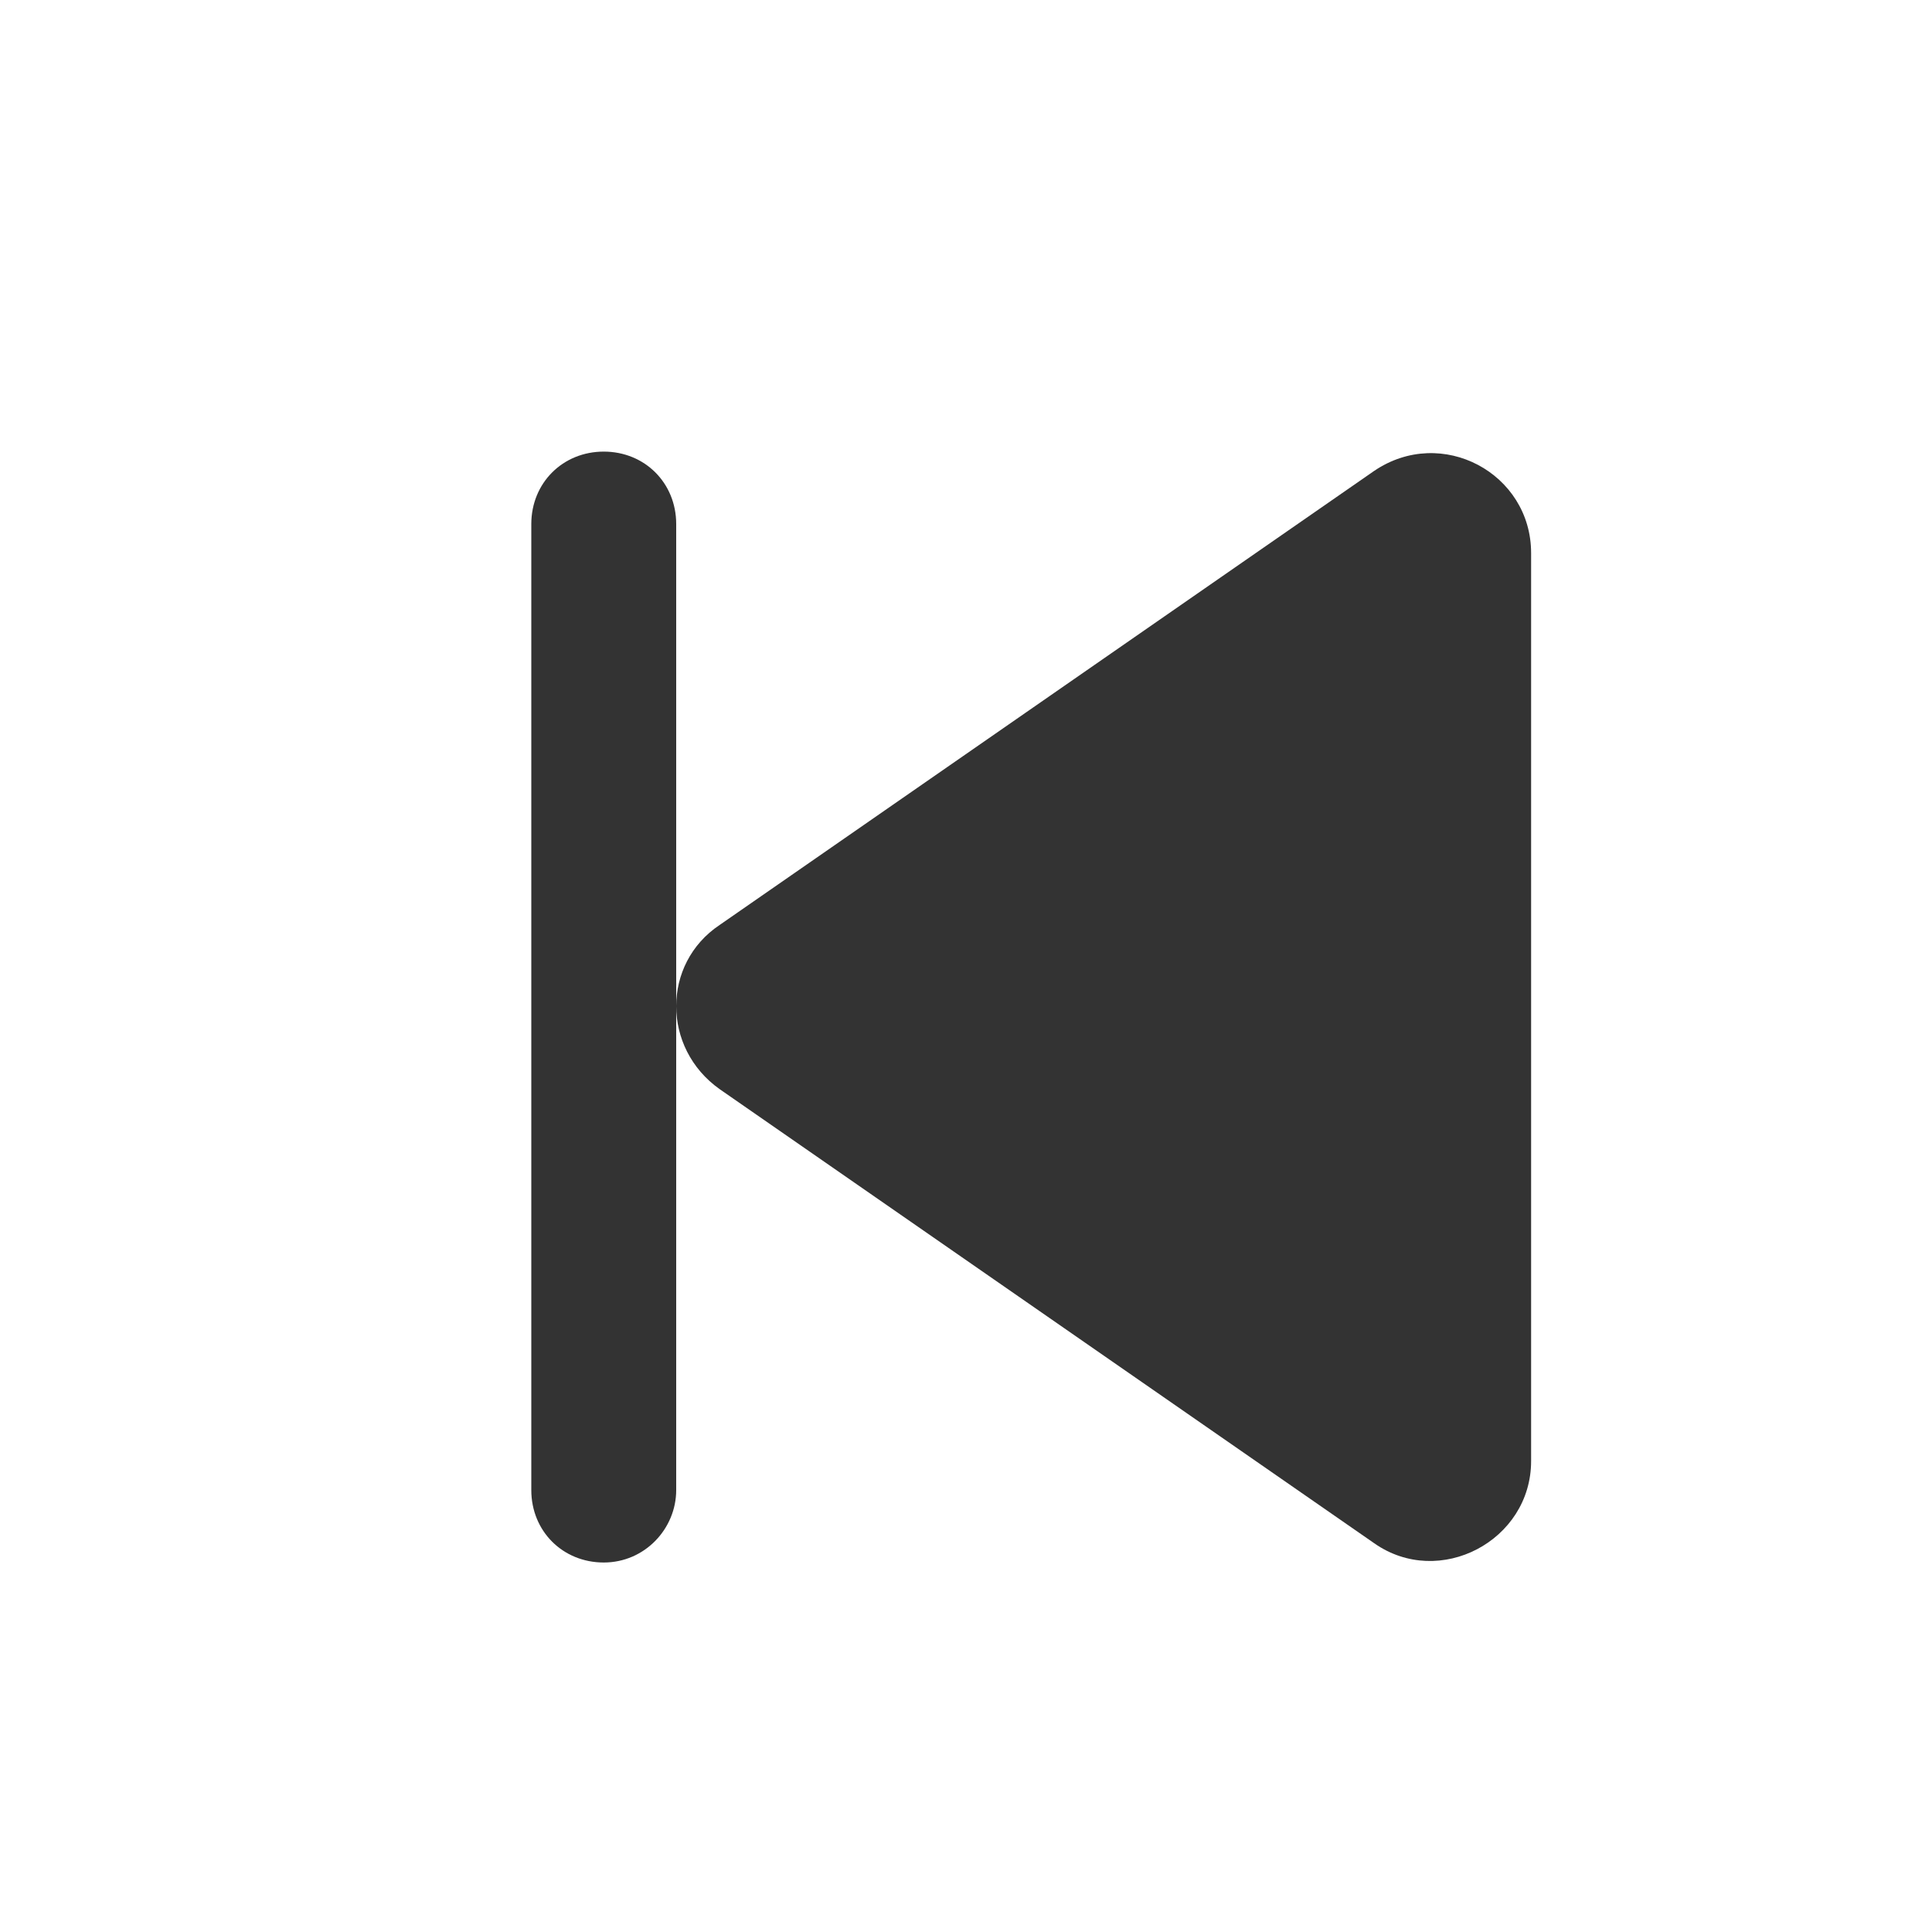
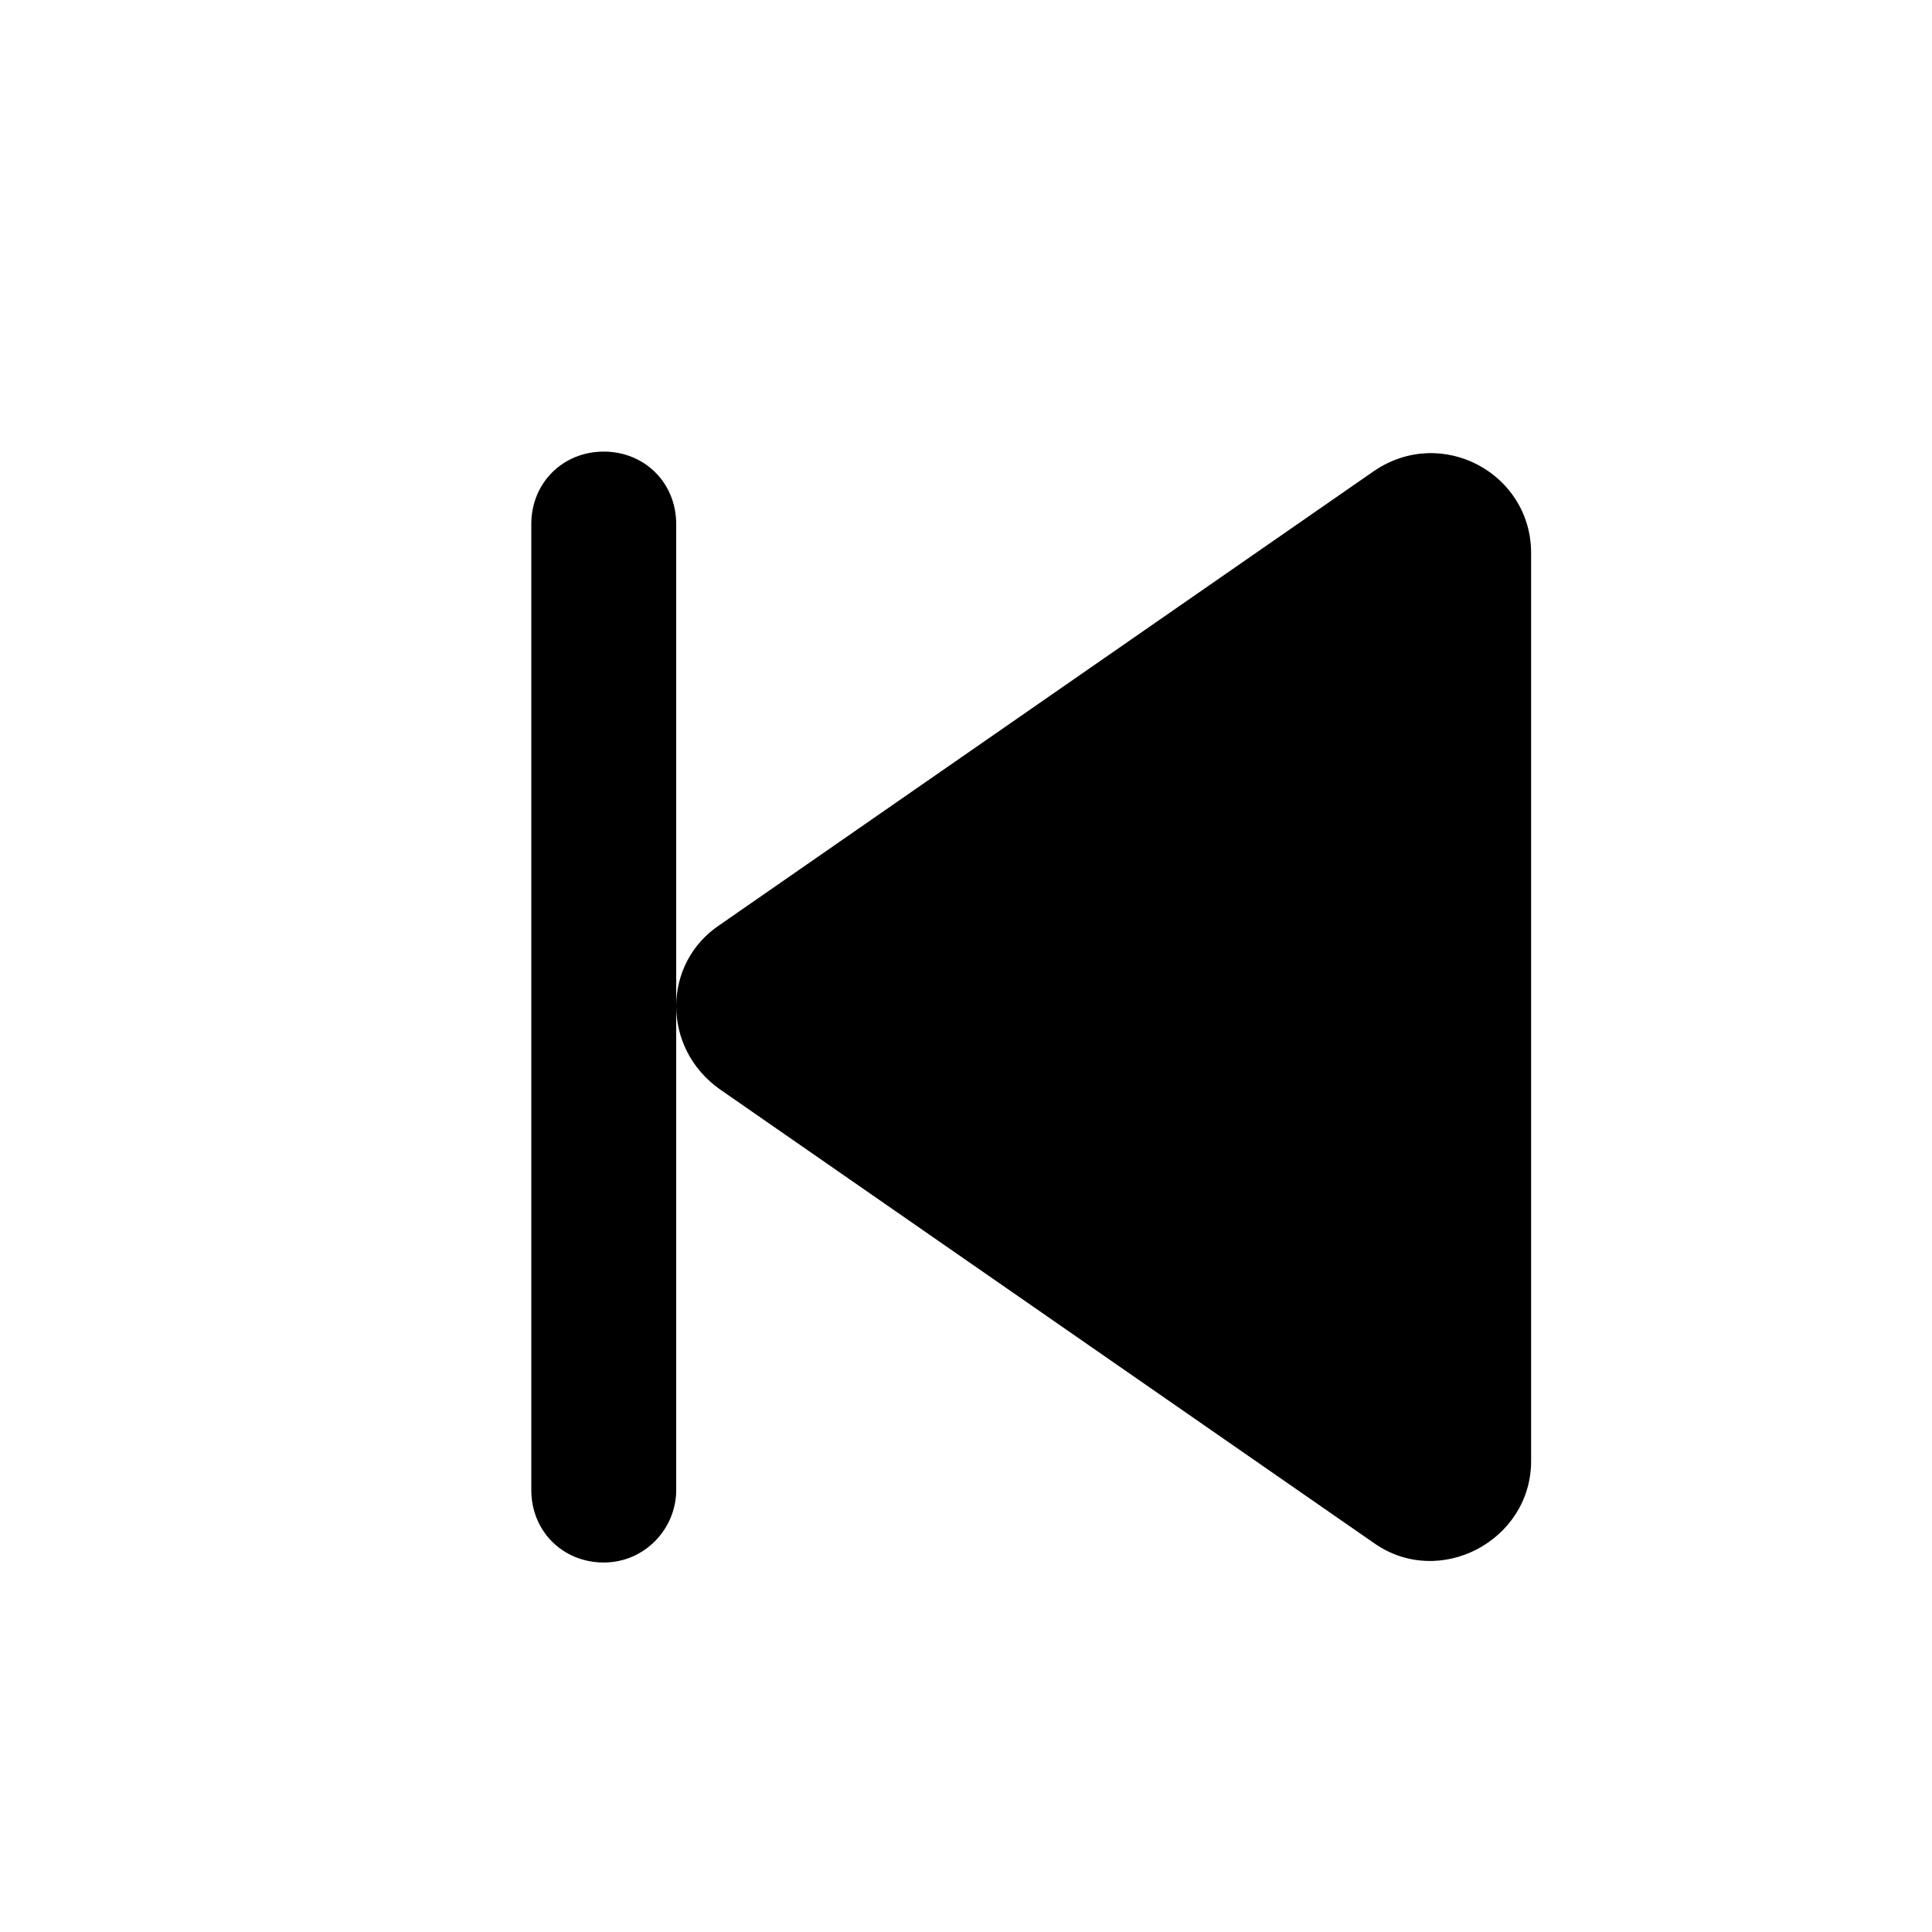
<svg xmlns="http://www.w3.org/2000/svg" t="1680325750236" class="icon" viewBox="0 0 1024 1024" version="1.1" p-id="1501" id="mx_n_1680325750237" width="16" height="16">
-   <path d="M381.44 577.28l346.88 240.64c34.56 24.32 83.2-1.28 83.2-43.52V293.12c0-42.24-47.36-67.84-83.2-43.52L381.44 490.24c-30.72 20.48-30.72 65.28 0 87.04z" fill="#333333" p-id="1502" />
-   <path d="M320 828.16c-21.76 0-38.4-16.64-38.4-38.4v-512c0-21.76 16.64-38.4 38.4-38.4s38.4 16.64 38.4 38.4v512c0 20.48-16.64 38.4-38.4 38.4z" fill="#333333" p-id="1503" />
+   <path d="M381.44 577.28l346.88 240.64c34.56 24.32 83.2-1.28 83.2-43.52V293.12c0-42.24-47.36-67.84-83.2-43.52L381.44 490.24c-30.72 20.48-30.72 65.28 0 87.04z" fill="currentColor" p-id="1502" />
+   <path d="M320 828.16c-21.76 0-38.4-16.64-38.4-38.4v-512c0-21.76 16.64-38.4 38.4-38.4s38.4 16.64 38.4 38.4v512c0 20.48-16.64 38.4-38.4 38.4z" fill="currentColor" p-id="1503" />
</svg>
